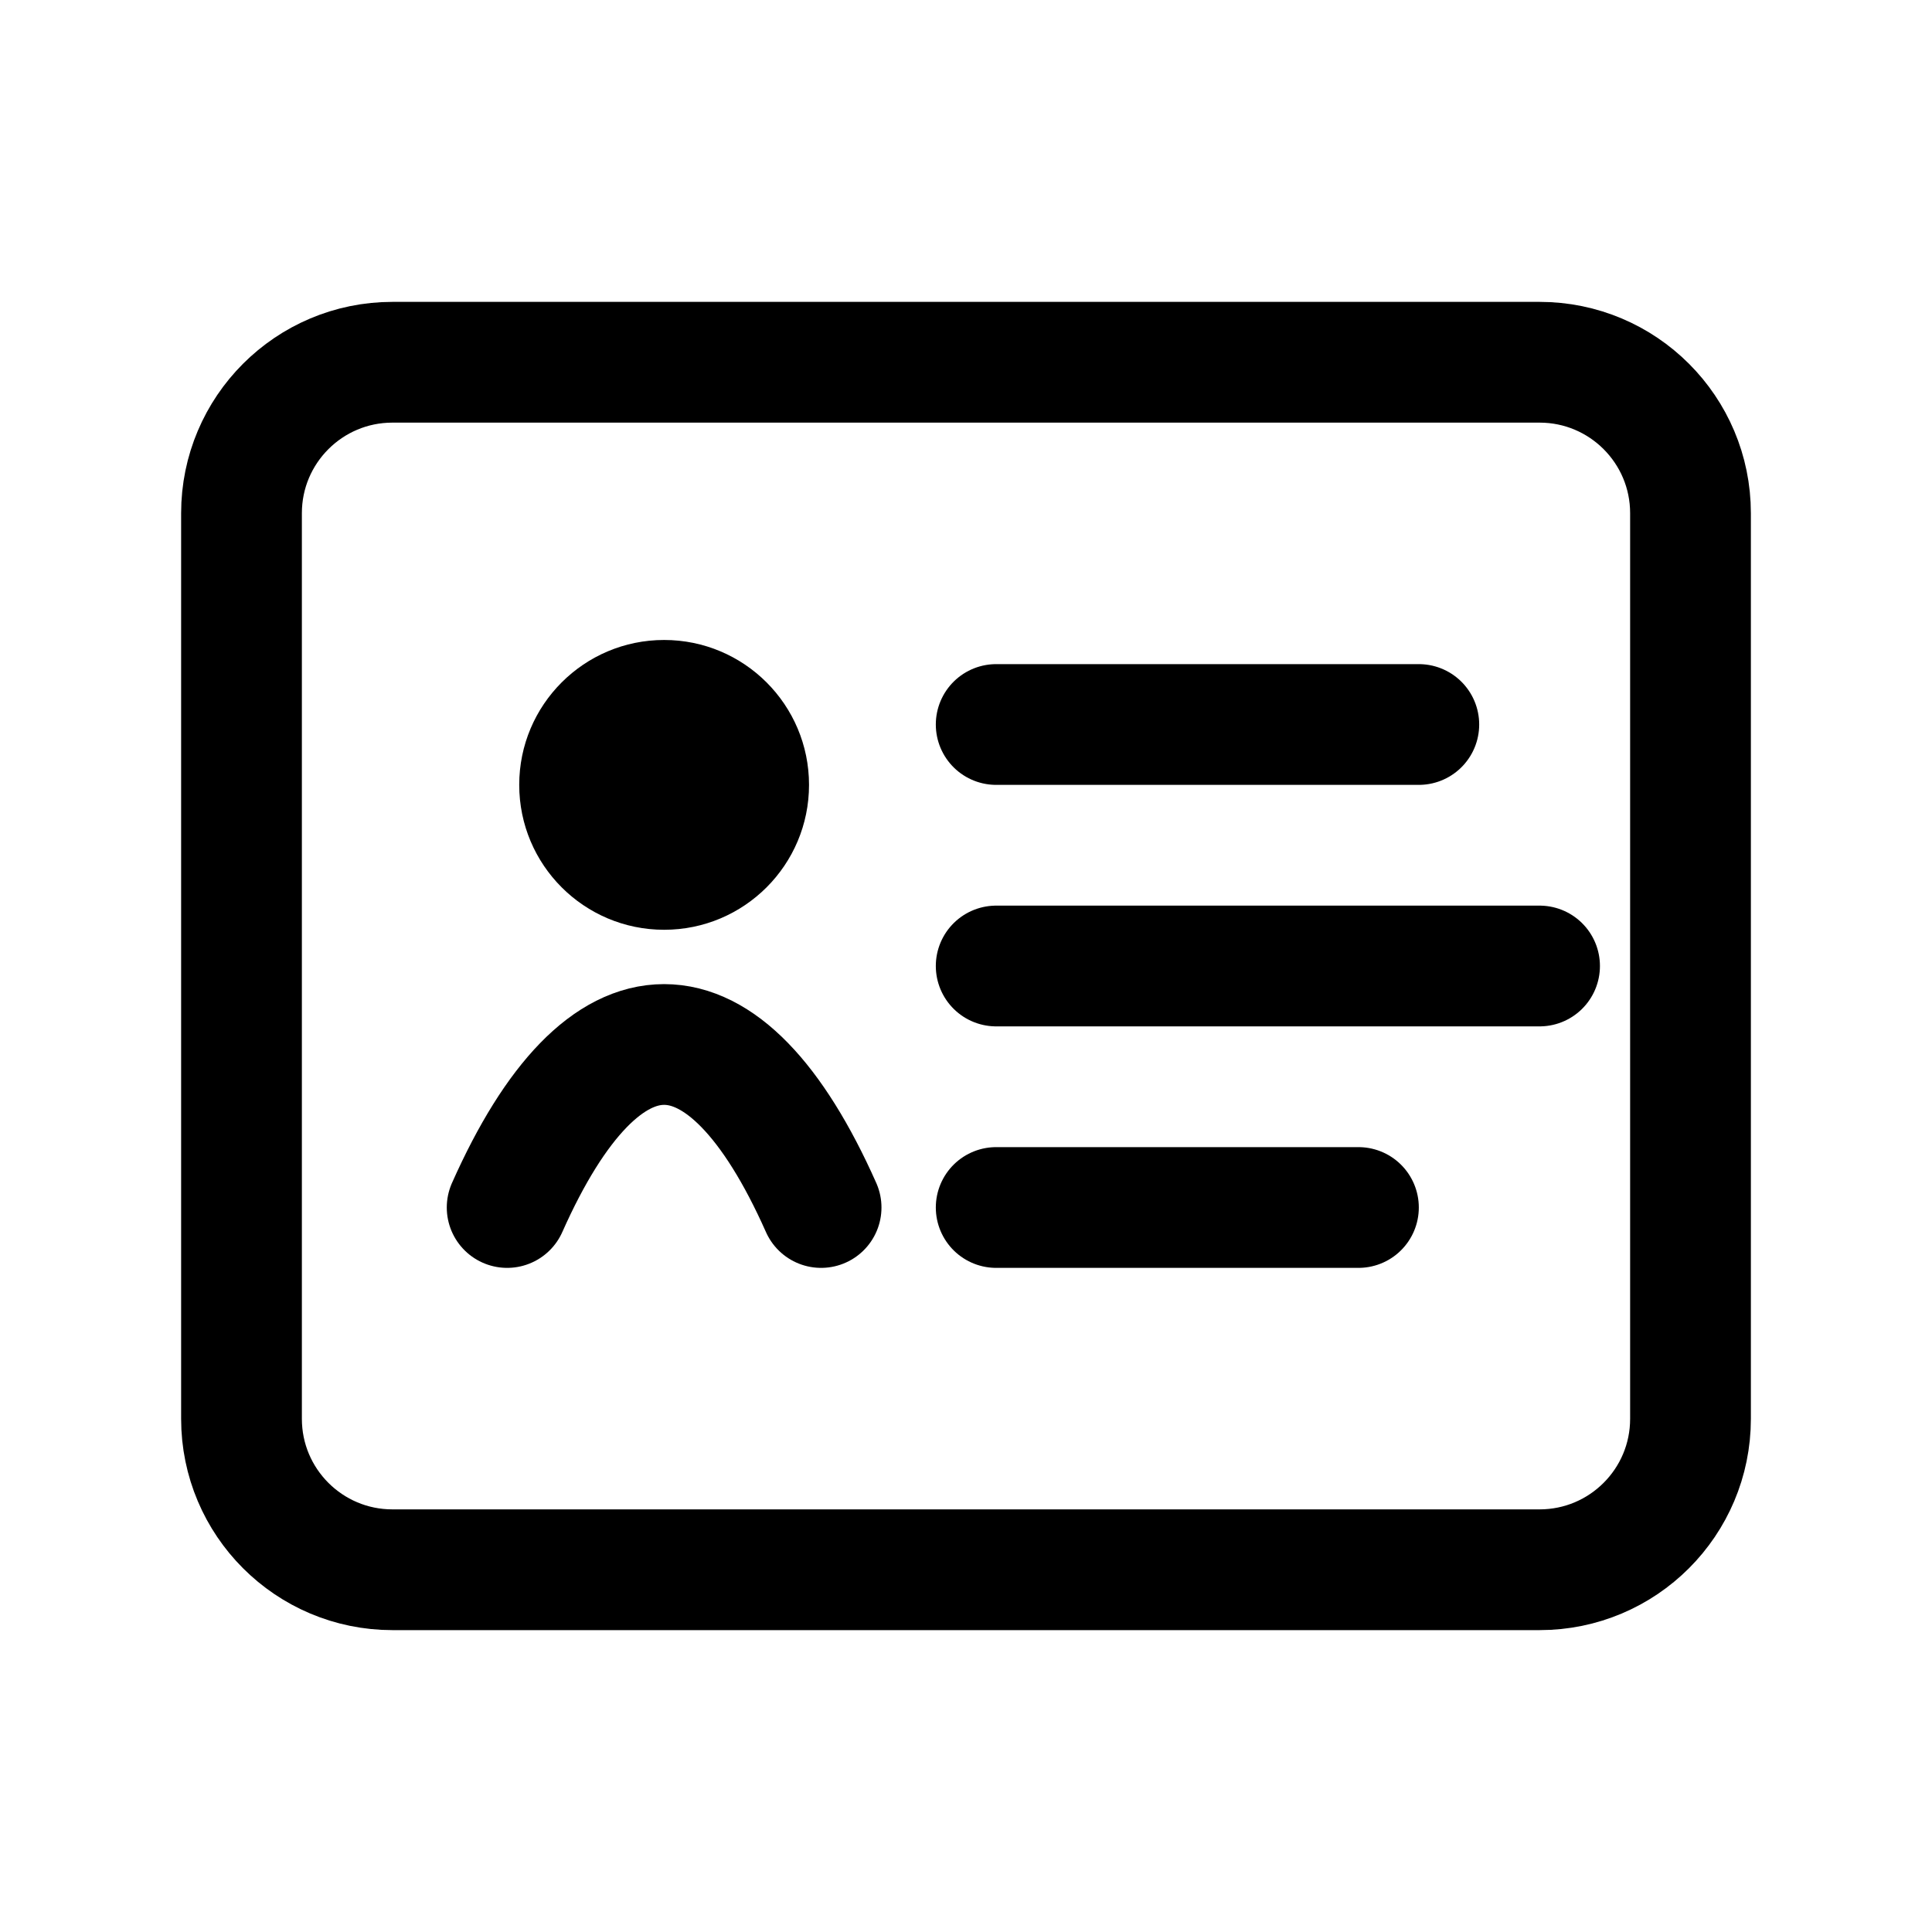
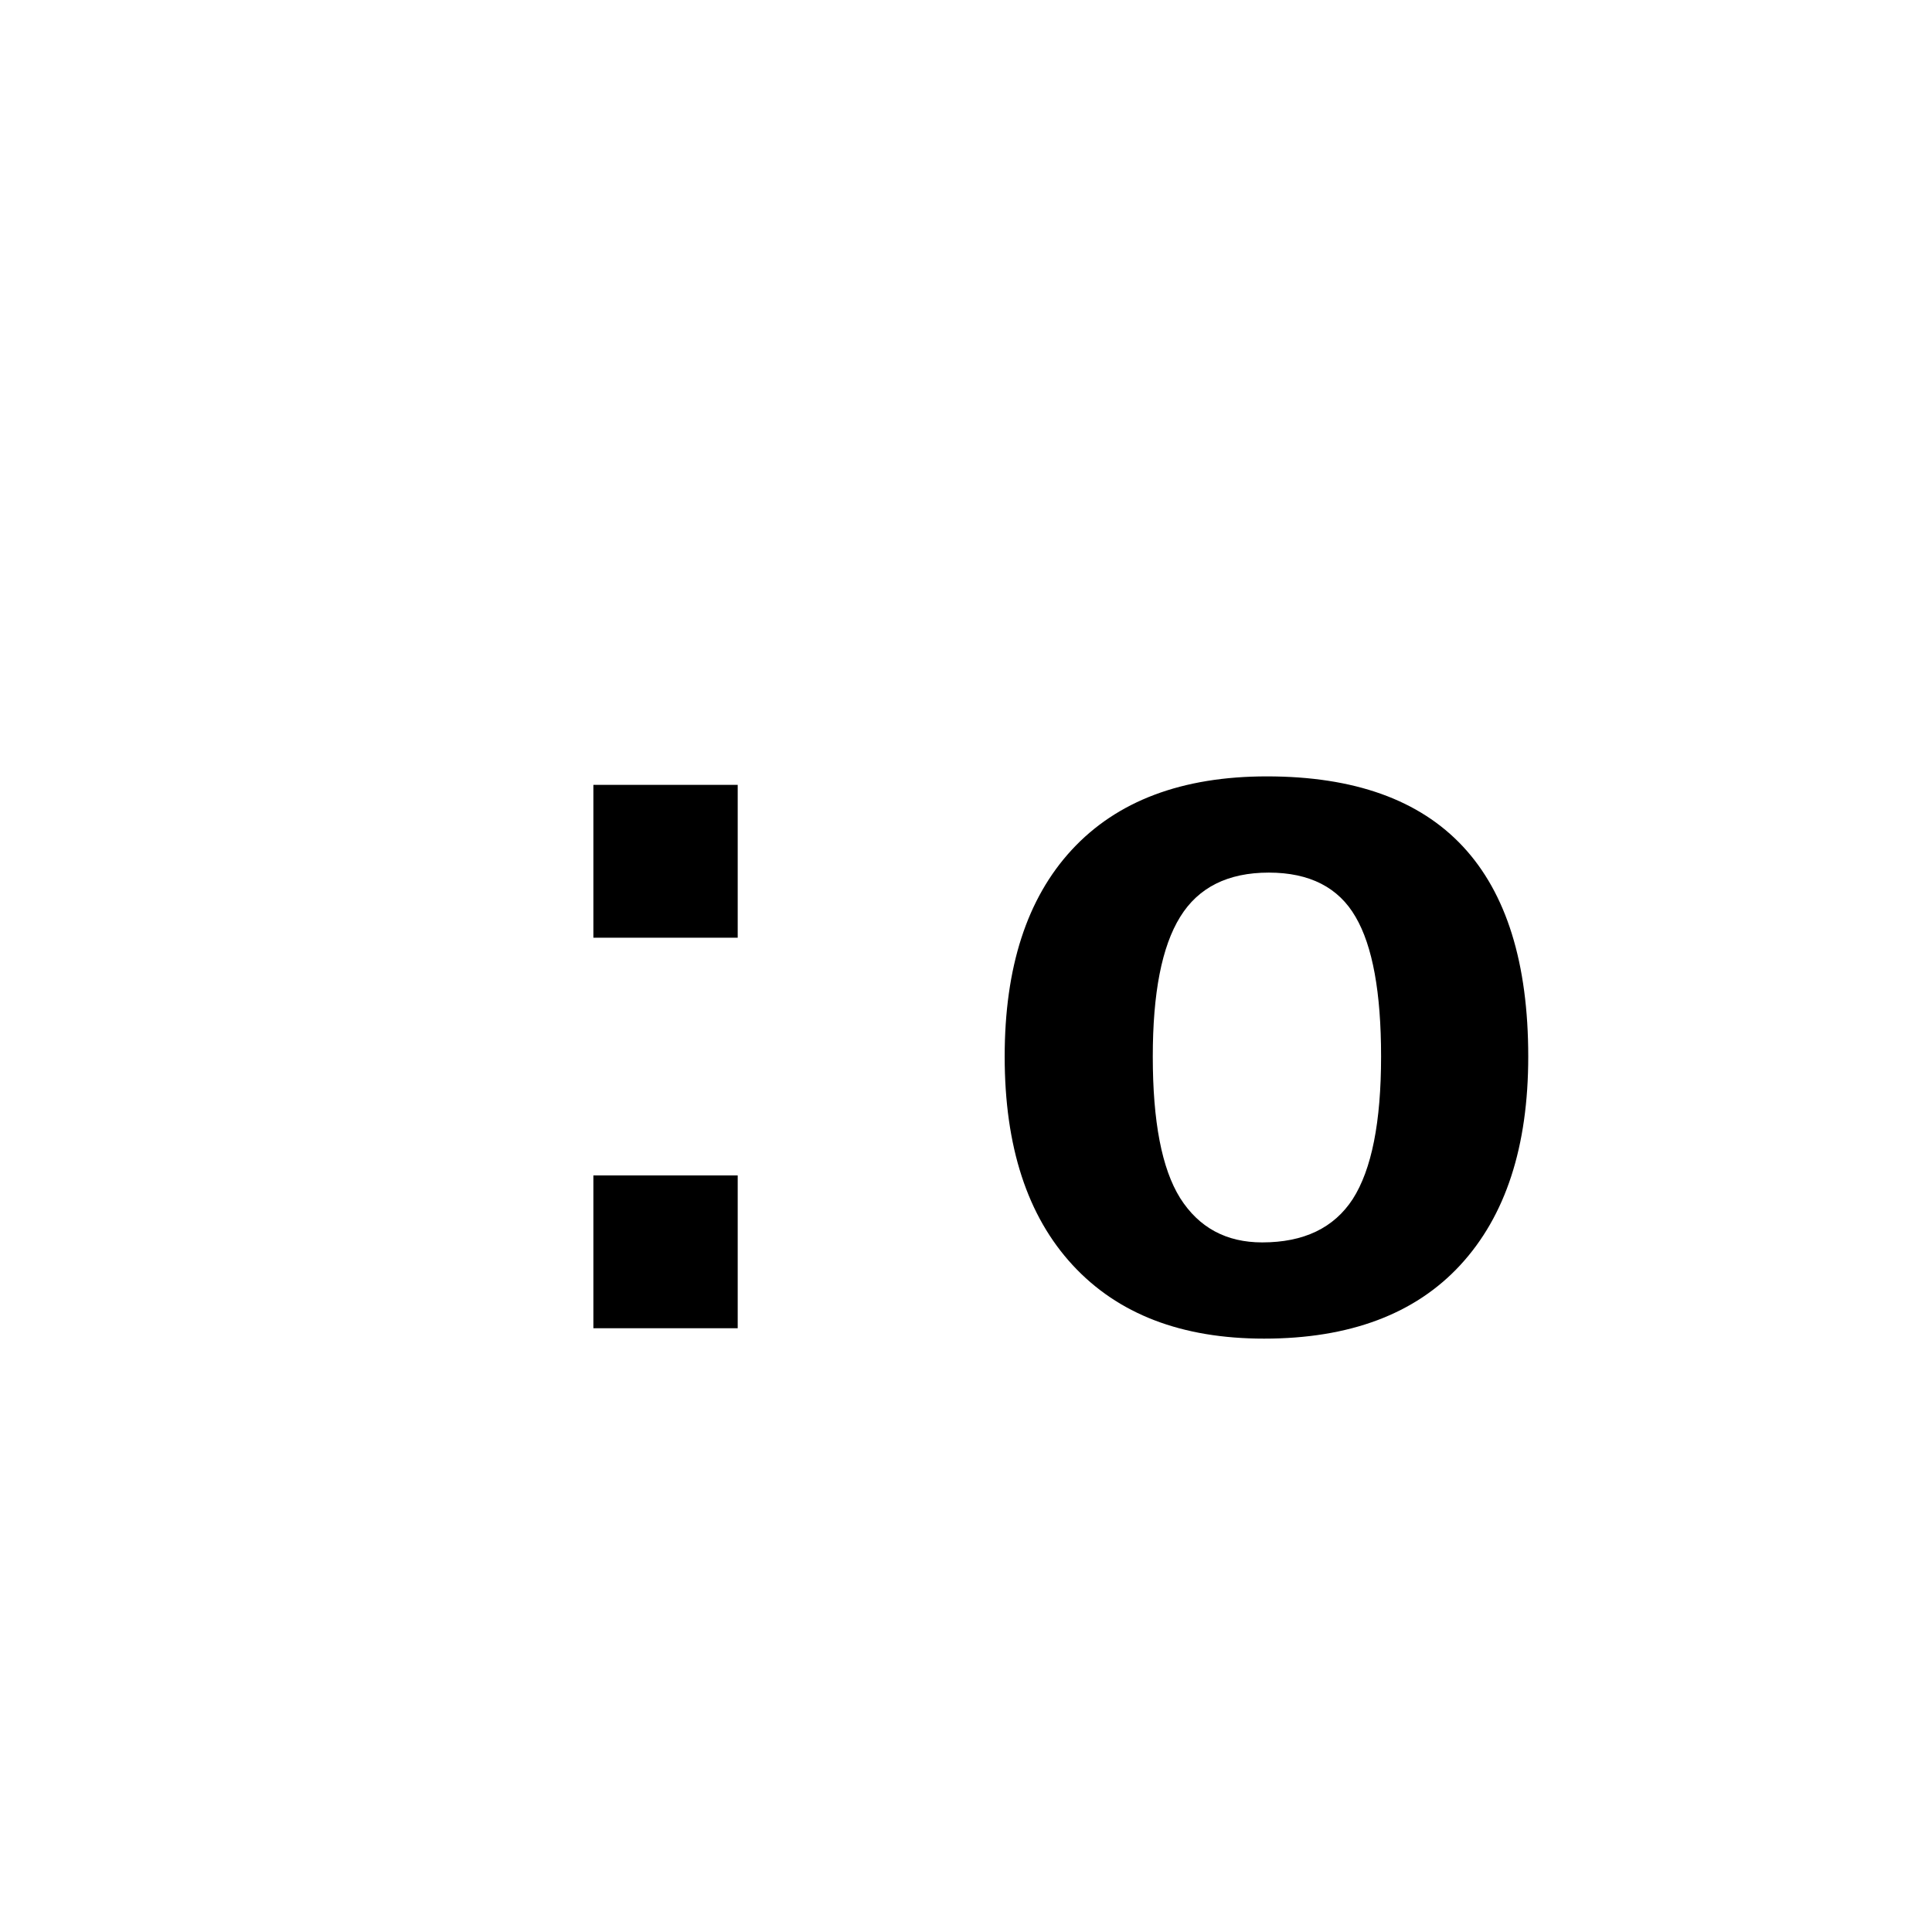
<svg xmlns="http://www.w3.org/2000/svg" viewBox="0 0 32 32">
-   <rect x="4" y="6" width="24" height="20" rx="2.5" fill="none" stroke="#000" stroke-width="2" />
-   <circle cx="11" cy="13" r="2.4" fill="#000" />
-   <path d="M8.4 20c.8-1.8 1.7-2.7 2.6-2.7s1.8.9 2.6 2.7" fill="none" stroke="#000" stroke-width="2" stroke-linecap="round" />
-   <path d="M16.5 12h7m-7 4h9m-9 4h6" stroke="#000" stroke-width="2" stroke-linecap="round" />
+   <text x="16" y="22" text-anchor="middle" font-family="'Courier New', 'Lucida Console', monospace" font-size="17" font-weight="800" letter-spacing="-0.25" fill="#000">:o</text>
</svg>
